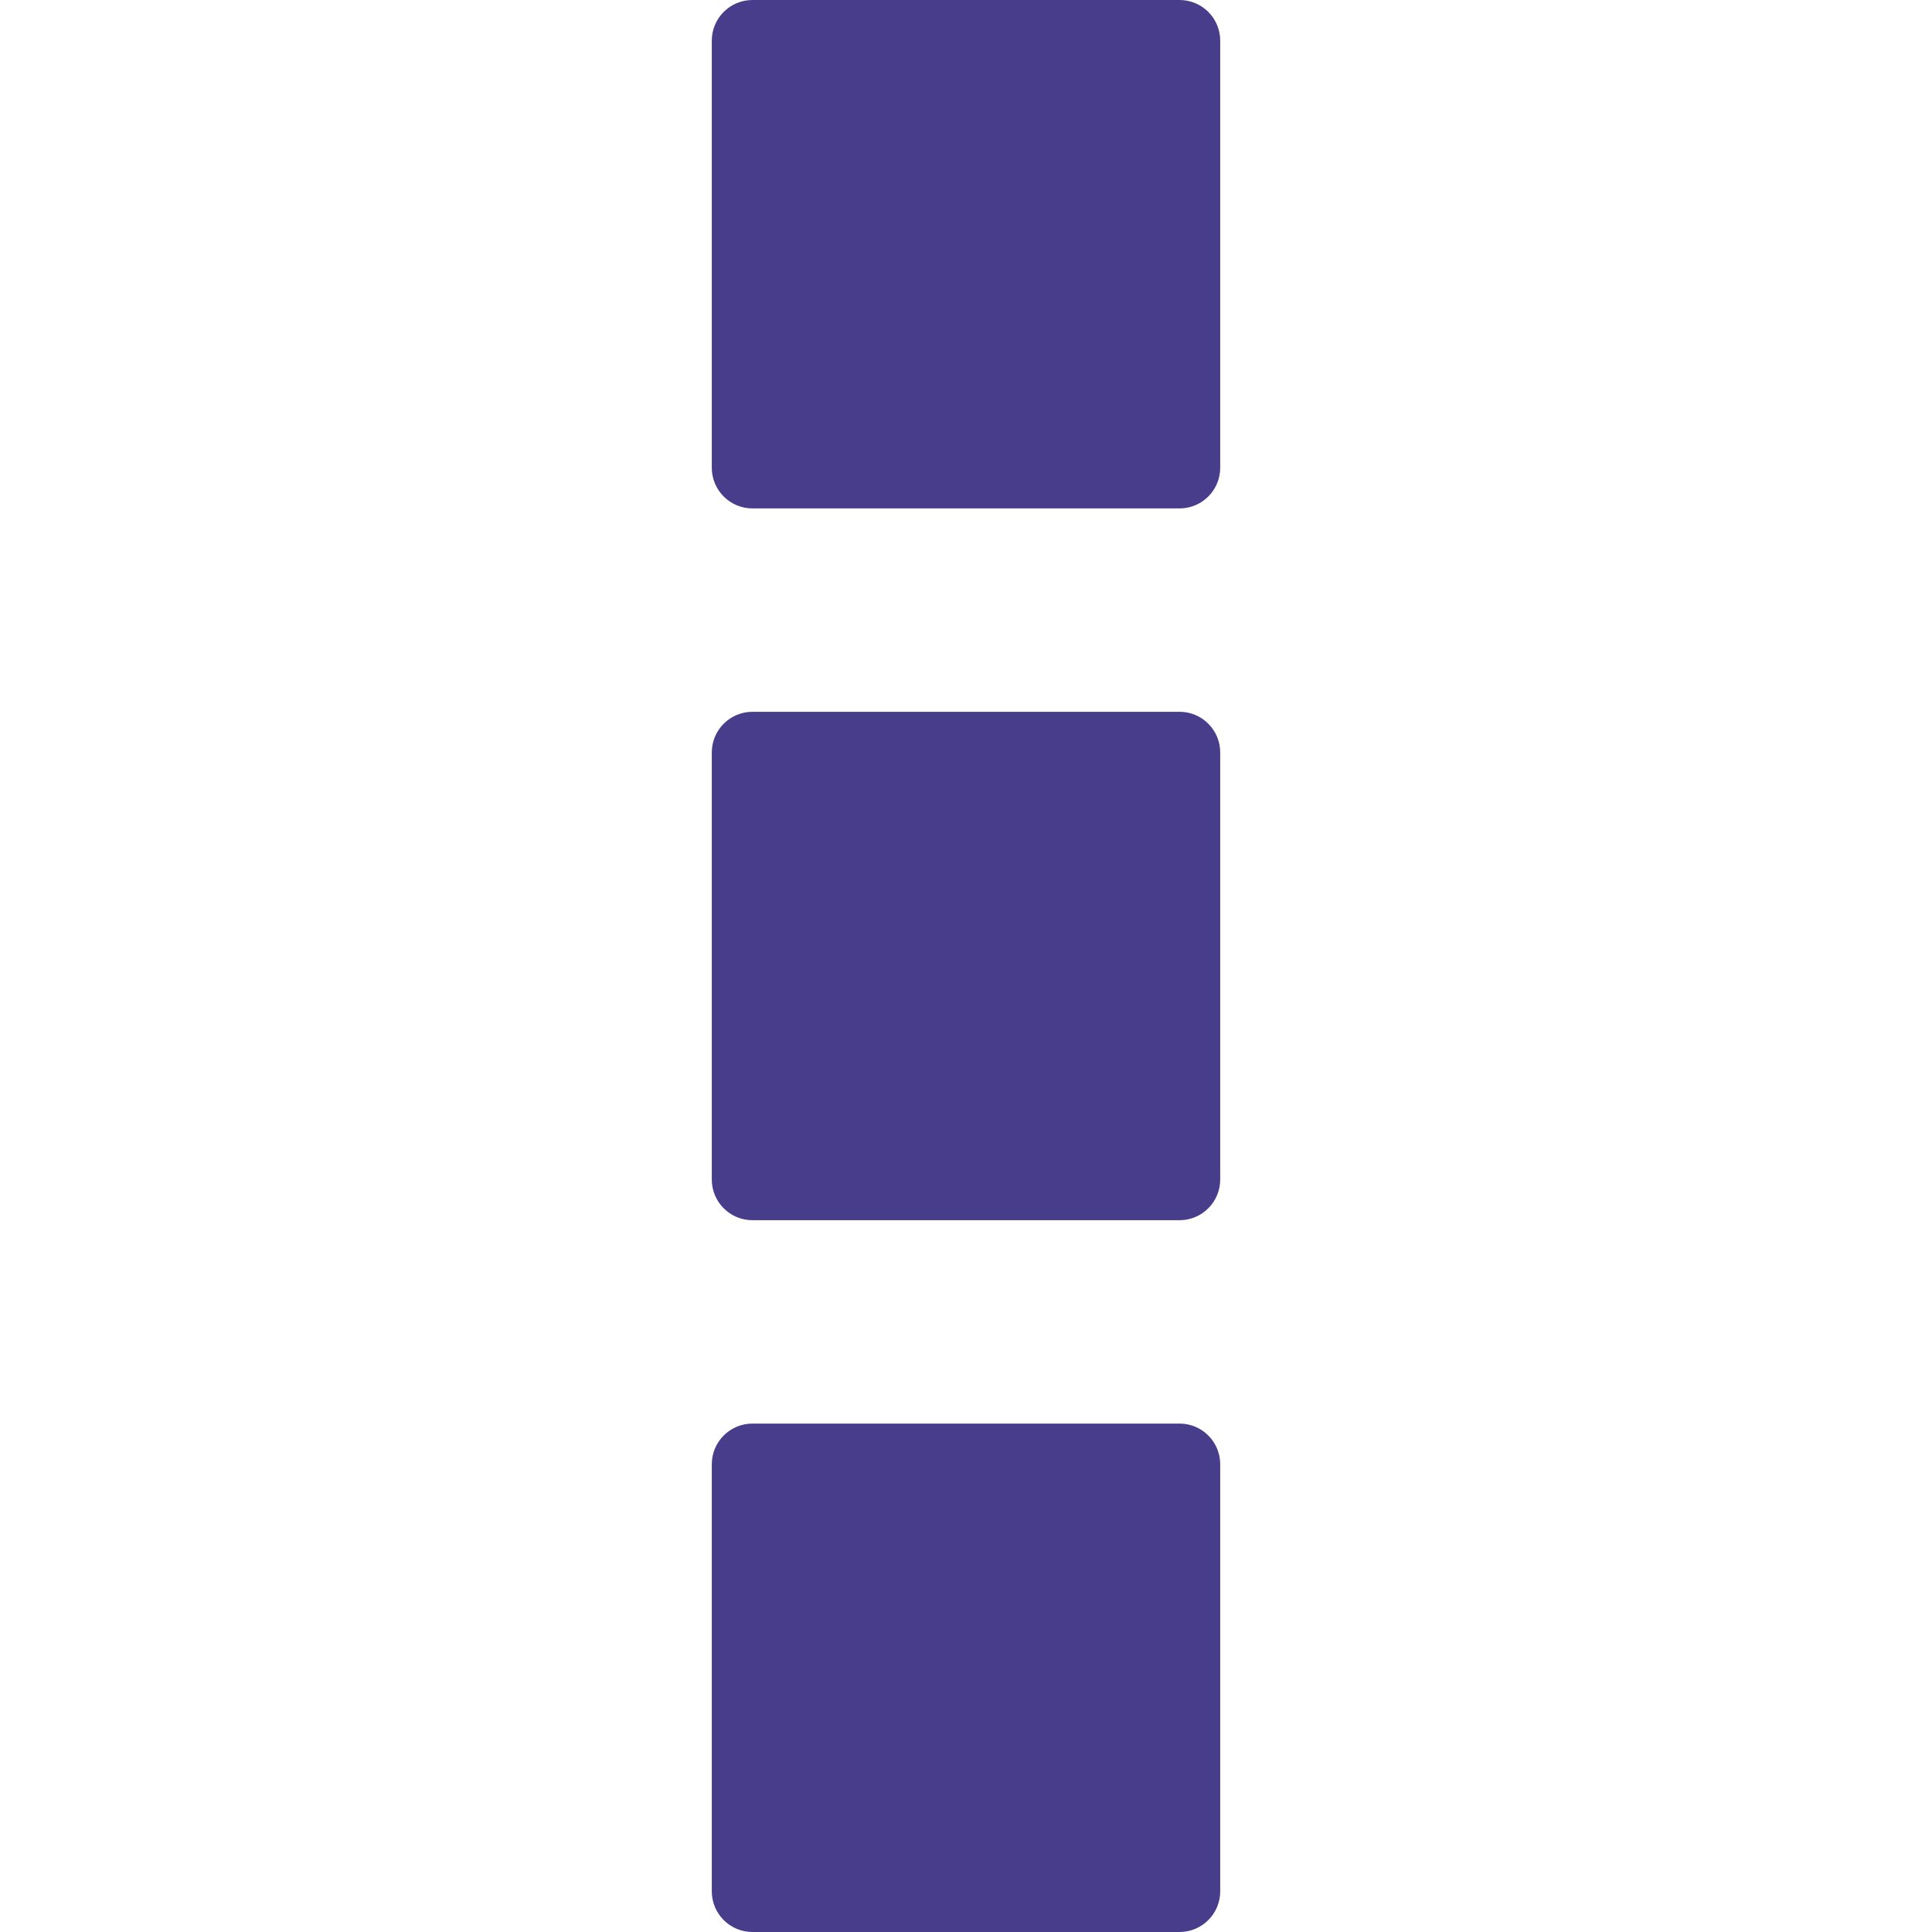
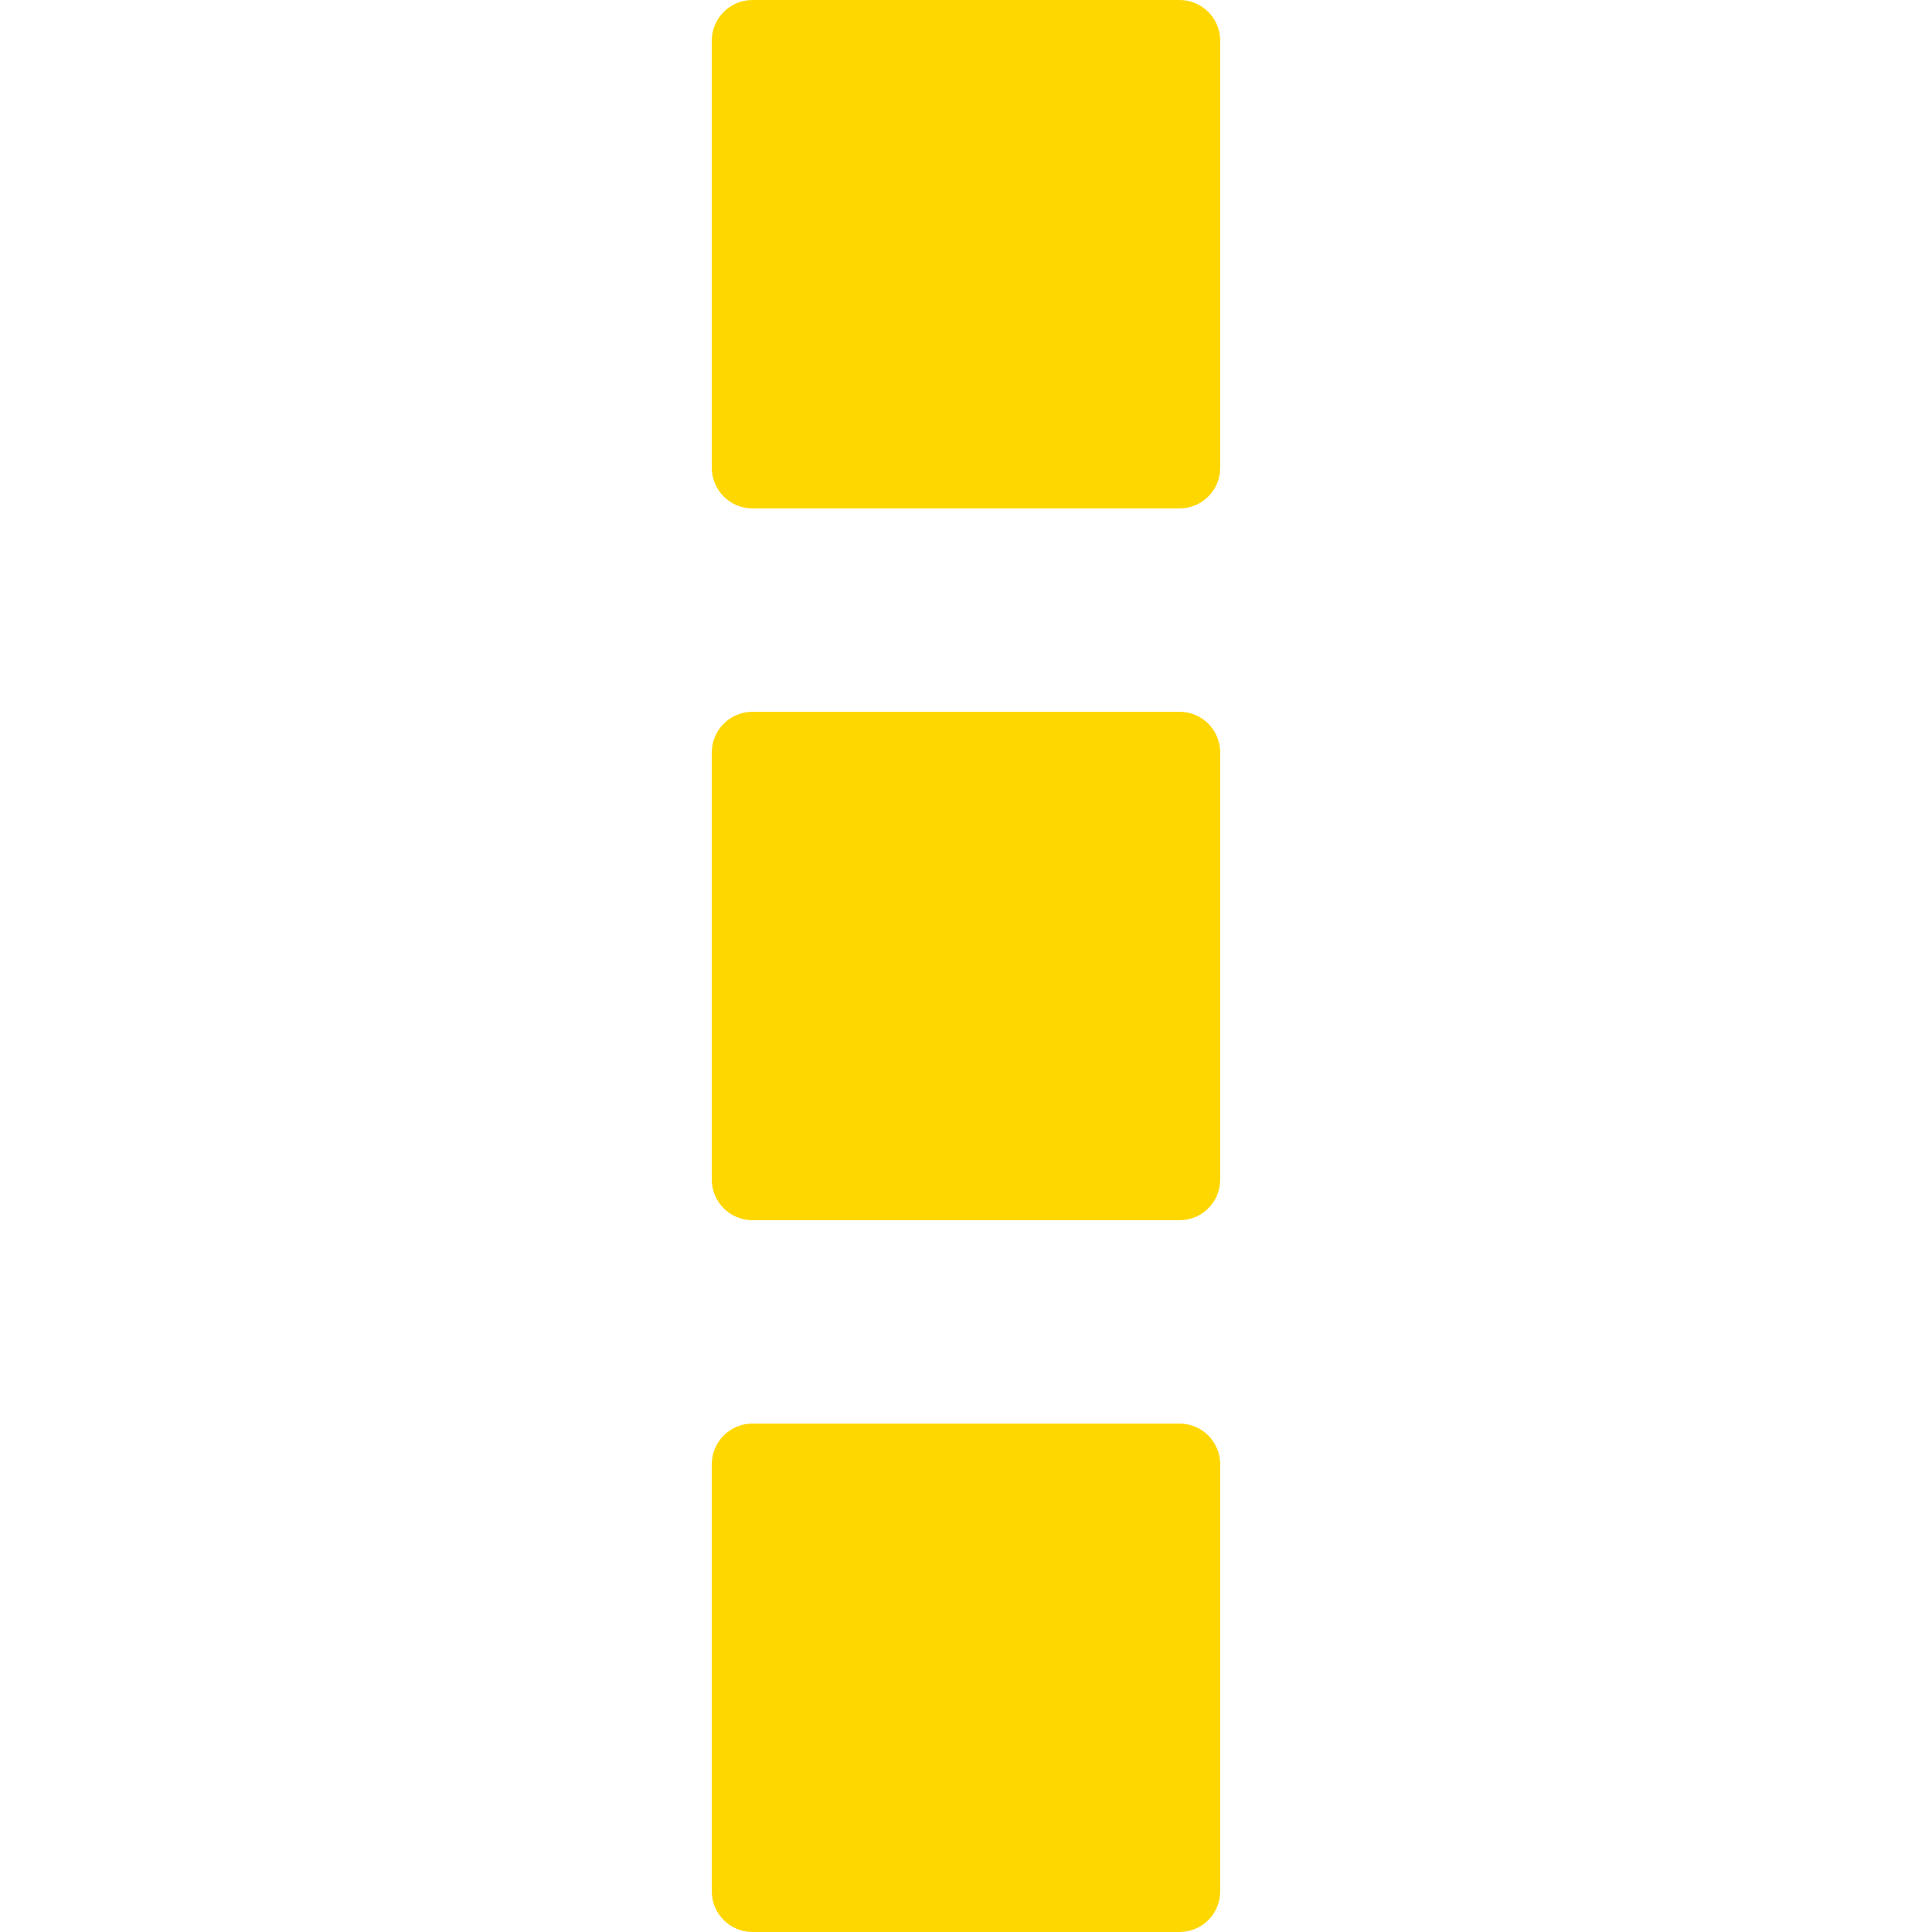
- <svg xmlns="http://www.w3.org/2000/svg" version="1.1" id="Capa_1" x="0px" y="0px" width="95px" height="95px" viewBox="0 0 95 95" style="enable-background:new 0 0 95 95;" xml:space="preserve" fill="#483d8b">
+ <svg xmlns="http://www.w3.org/2000/svg" version="1.1" id="Capa_1" x="0px" y="0px" width="95px" height="95px" viewBox="0 0 95 95" style="enable-background:new 0 0 95 95;" xml:space="preserve" fill="#ffd700">
  <g>
    <g>
      <path d="M60,23V2c0-1.105-0.896-2-2-2H37c-1.104,0-2,0.895-2,2v21c0,1.105,0.896,2,2,2h21C59.104,25,60,24.105,60,23z" />
      <path d="M60,58V37c0-1.105-0.896-2-2-2H37c-1.104,0-2,0.895-2,2v21c0,1.105,0.896,2,2,2h21C59.104,60,60,59.105,60,58z" />
      <path d="M60,93V72c0-1.105-0.896-2-2-2H37c-1.104,0-2,0.895-2,2v21c0,1.105,0.896,2,2,2h21C59.104,95,60,94.105,60,93z" />
    </g>
  </g>
-   <g>
- </g>
-   <g>
- </g>
-   <g>
- </g>
-   <g>
- </g>
-   <g>
- </g>
-   <g>
- </g>
-   <g>
- </g>
-   <g>
- </g>
-   <g>
- </g>
-   <g>
- </g>
-   <g>
- </g>
-   <g>
- </g>
-   <g>
- </g>
-   <g>
- </g>
-   <g>
- </g>
</svg>
